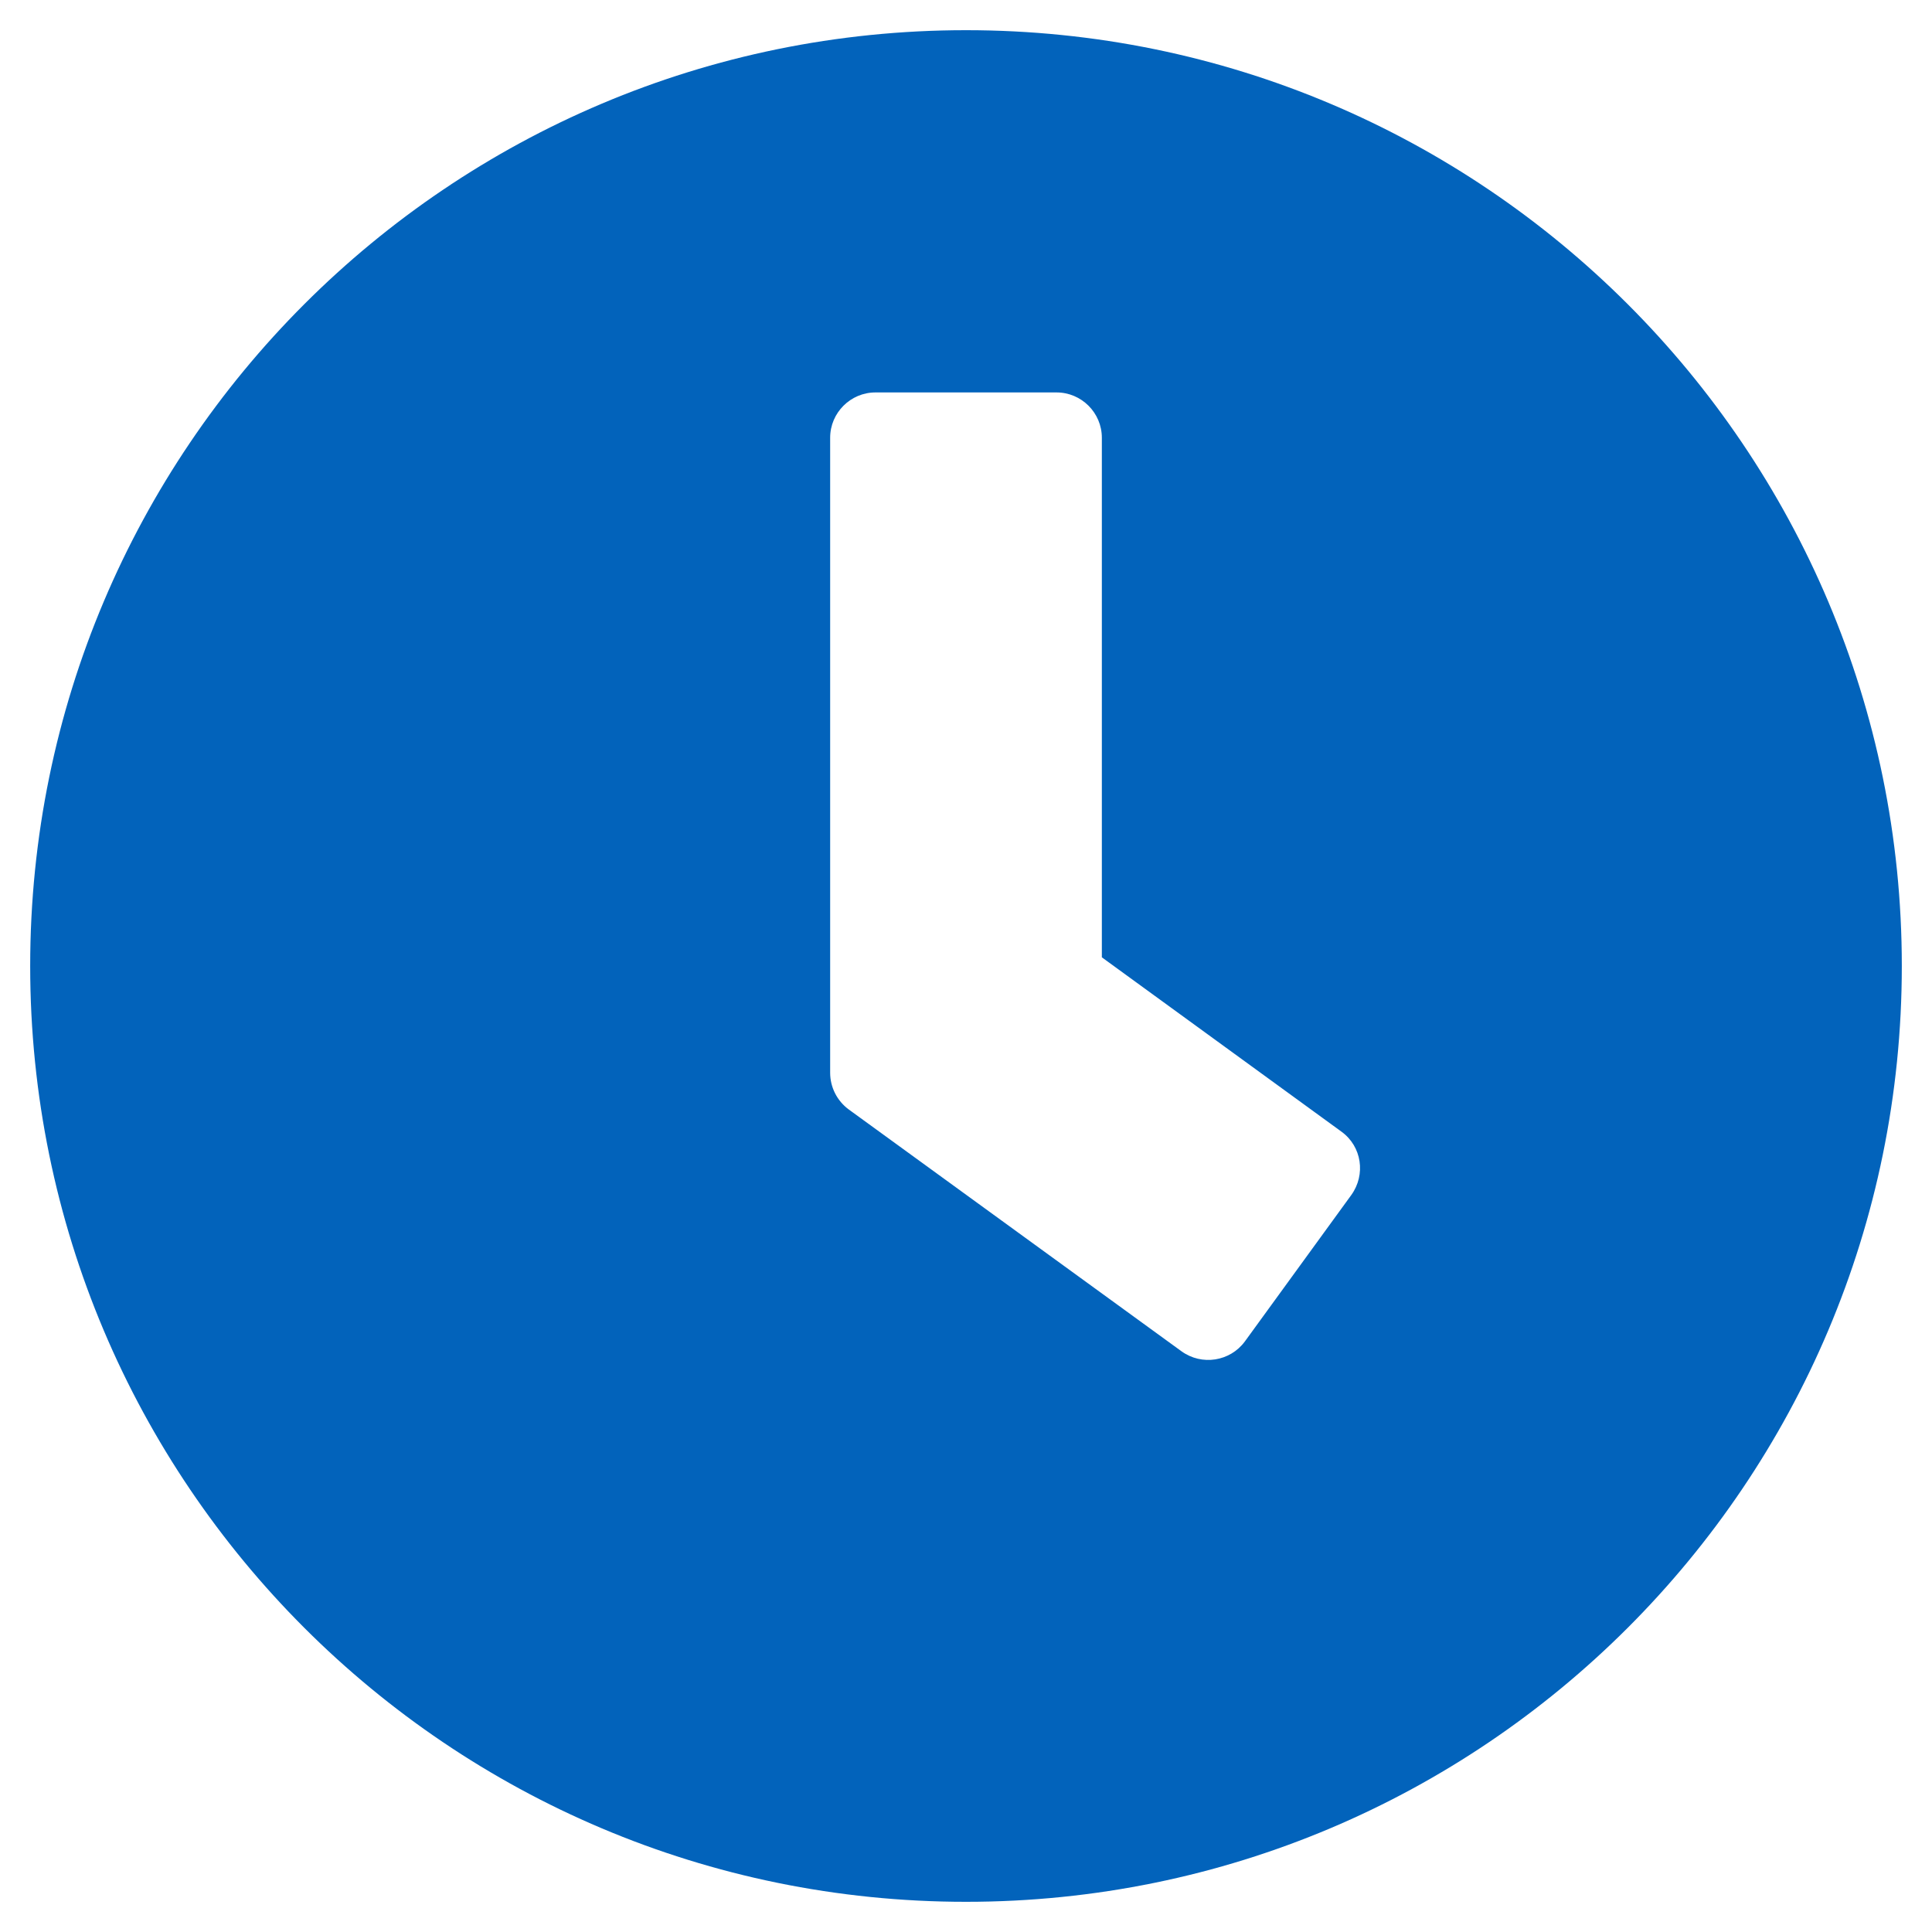
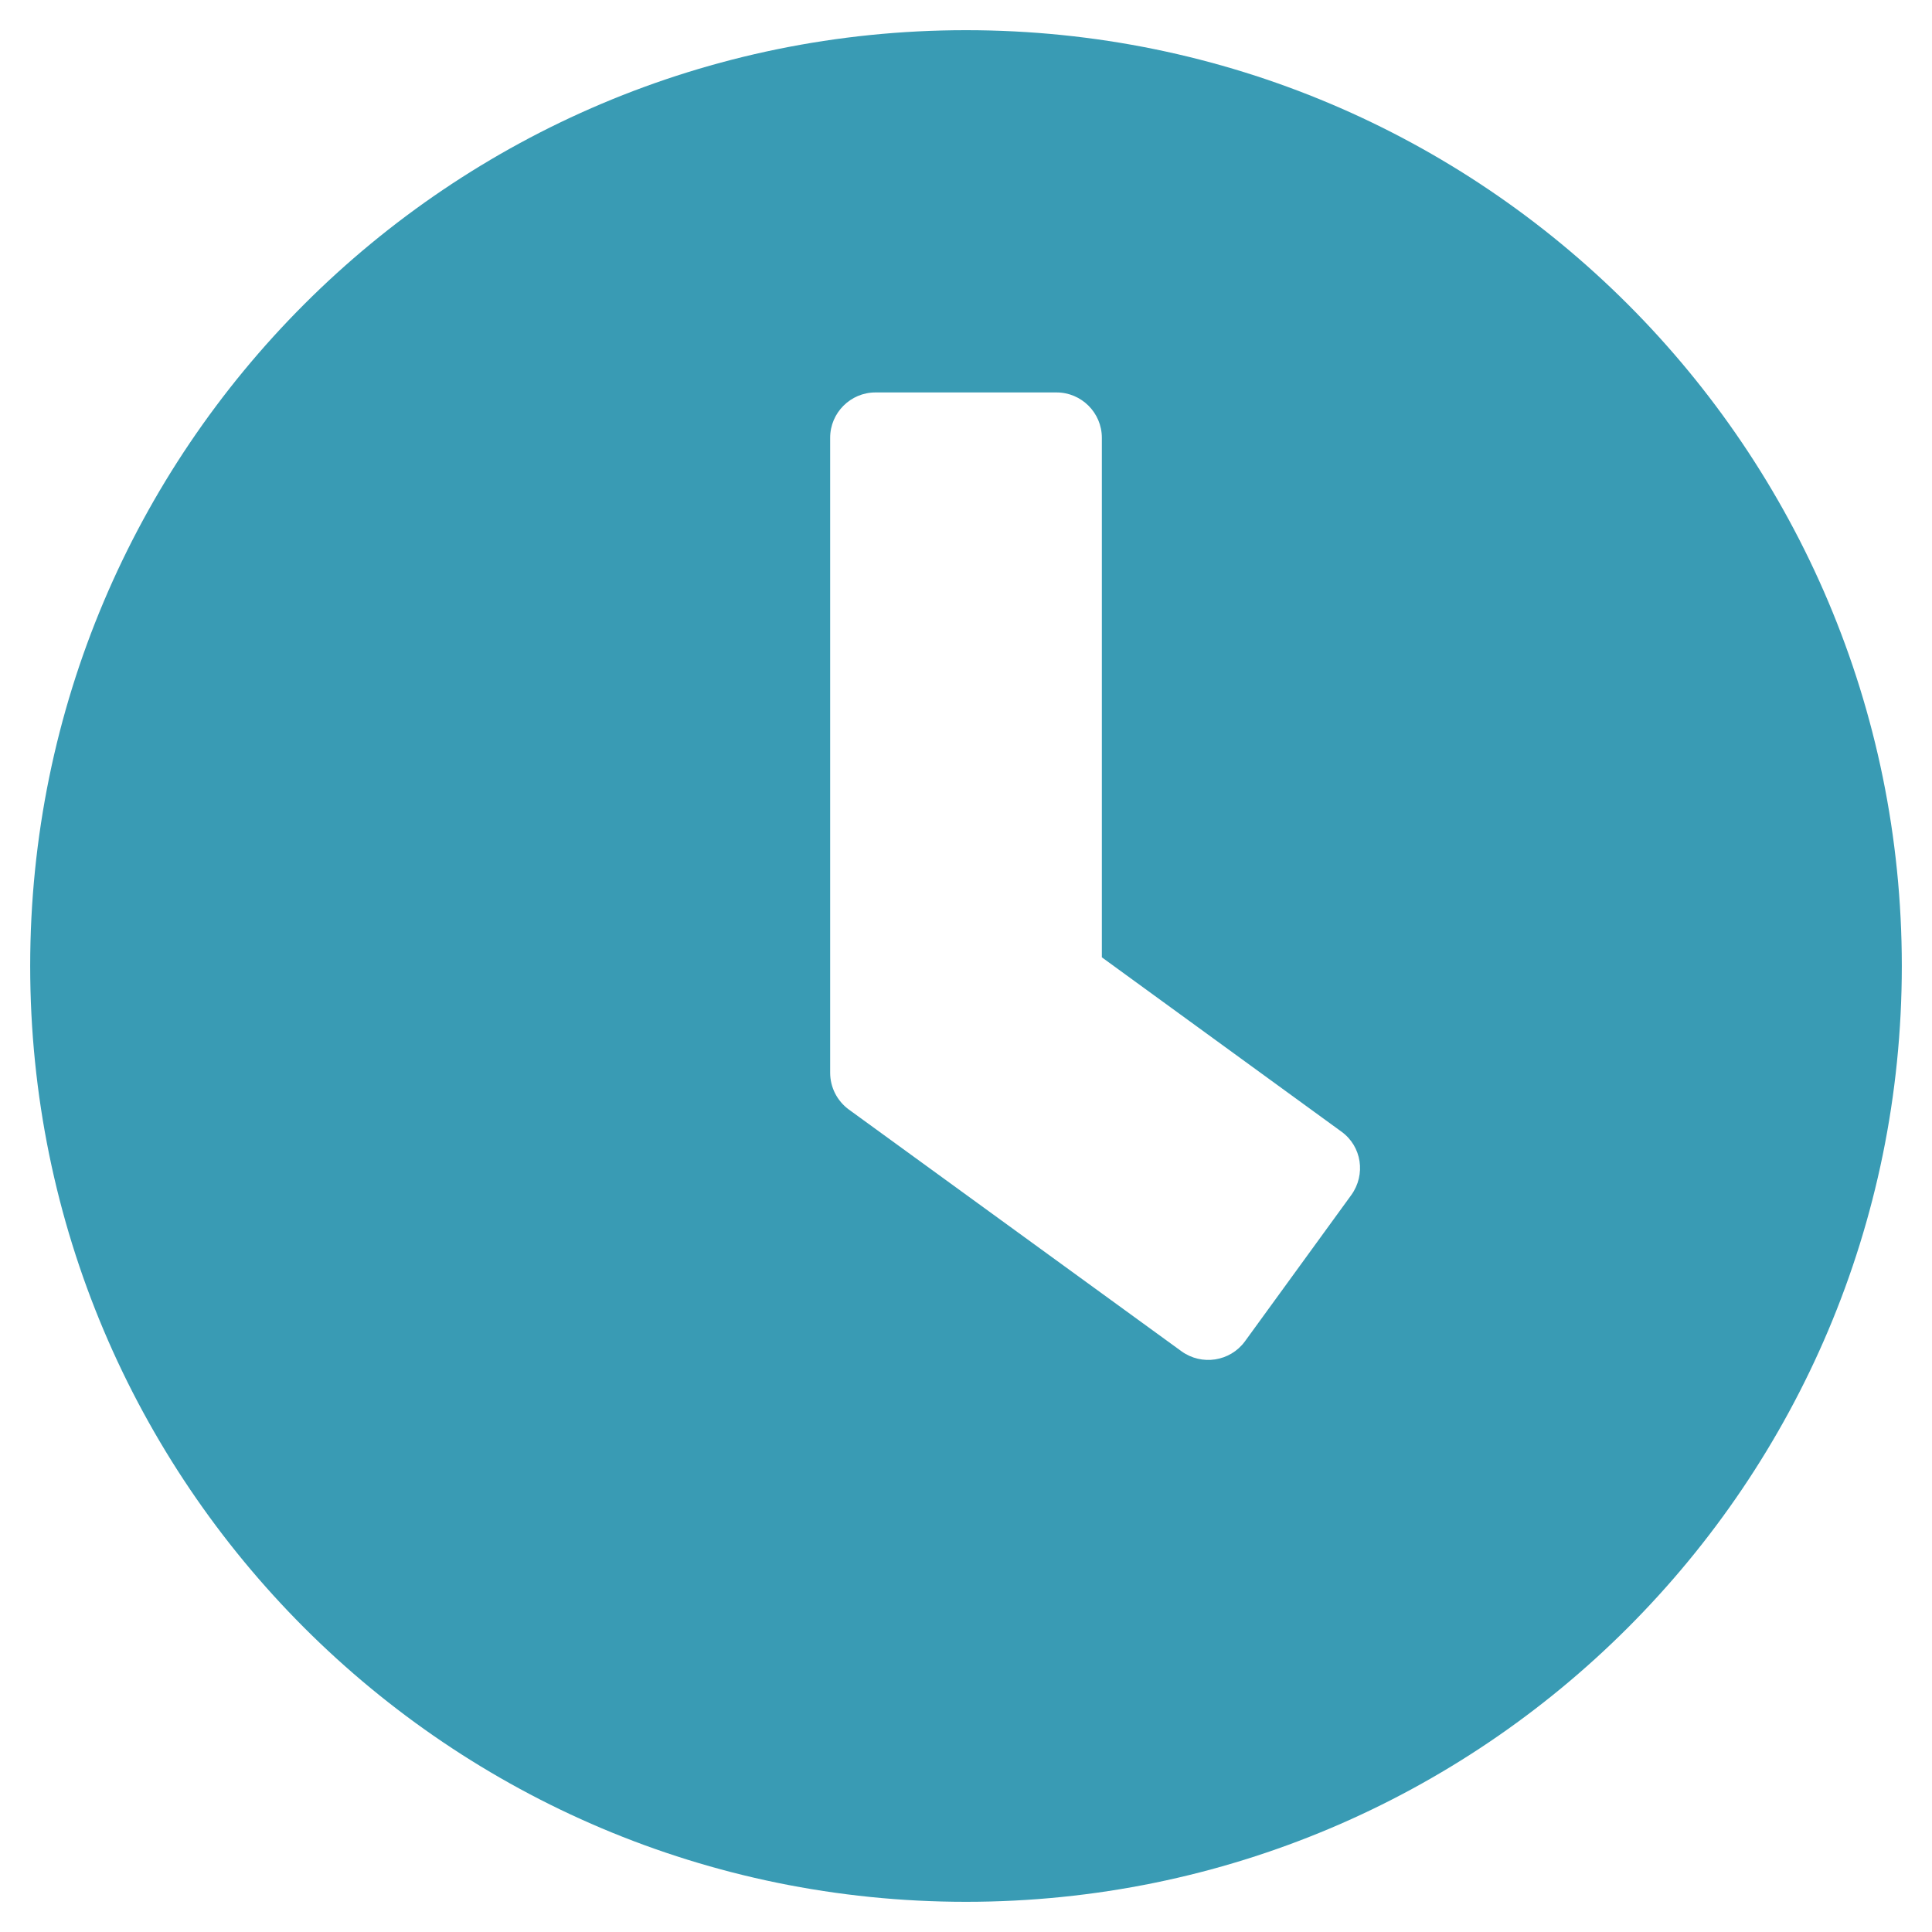
<svg xmlns="http://www.w3.org/2000/svg" aria-hidden="true" focusable="false" data-prefix="fas" data-icon="clock" class="svg-inline--fa fa-clock fa-w-16" role="img" viewBox="0 0 512 512">
-   <path fill="#0263bb" d="M256 8C119 8 8 119 8 256s111 248 248 248 248-111 248-248S393 8 256 8zm57.1 350.1L224.9 294c-3.1-2.3-4.9-5.9-4.9-9.7V116c0-6.6 5.4-12 12-12h48c6.6 0 12 5.4 12 12v137.7l63.5 46.2c5.4 3.9 6.5 11.4 2.6 16.8l-28.2 38.8c-3.9 5.3-11.4 6.5-16.8 2.6z" />
+   <path fill="#399bb4" d="M256 8C119 8 8 119 8 256s111 248 248 248 248-111 248-248S393 8 256 8zm57.1 350.1L224.9 294c-3.1-2.3-4.9-5.9-4.9-9.7V116c0-6.6 5.4-12 12-12h48c6.6 0 12 5.4 12 12v137.7l63.5 46.2c5.4 3.9 6.5 11.4 2.6 16.8l-28.2 38.8c-3.9 5.3-11.4 6.5-16.8 2.6z" />
</svg>
